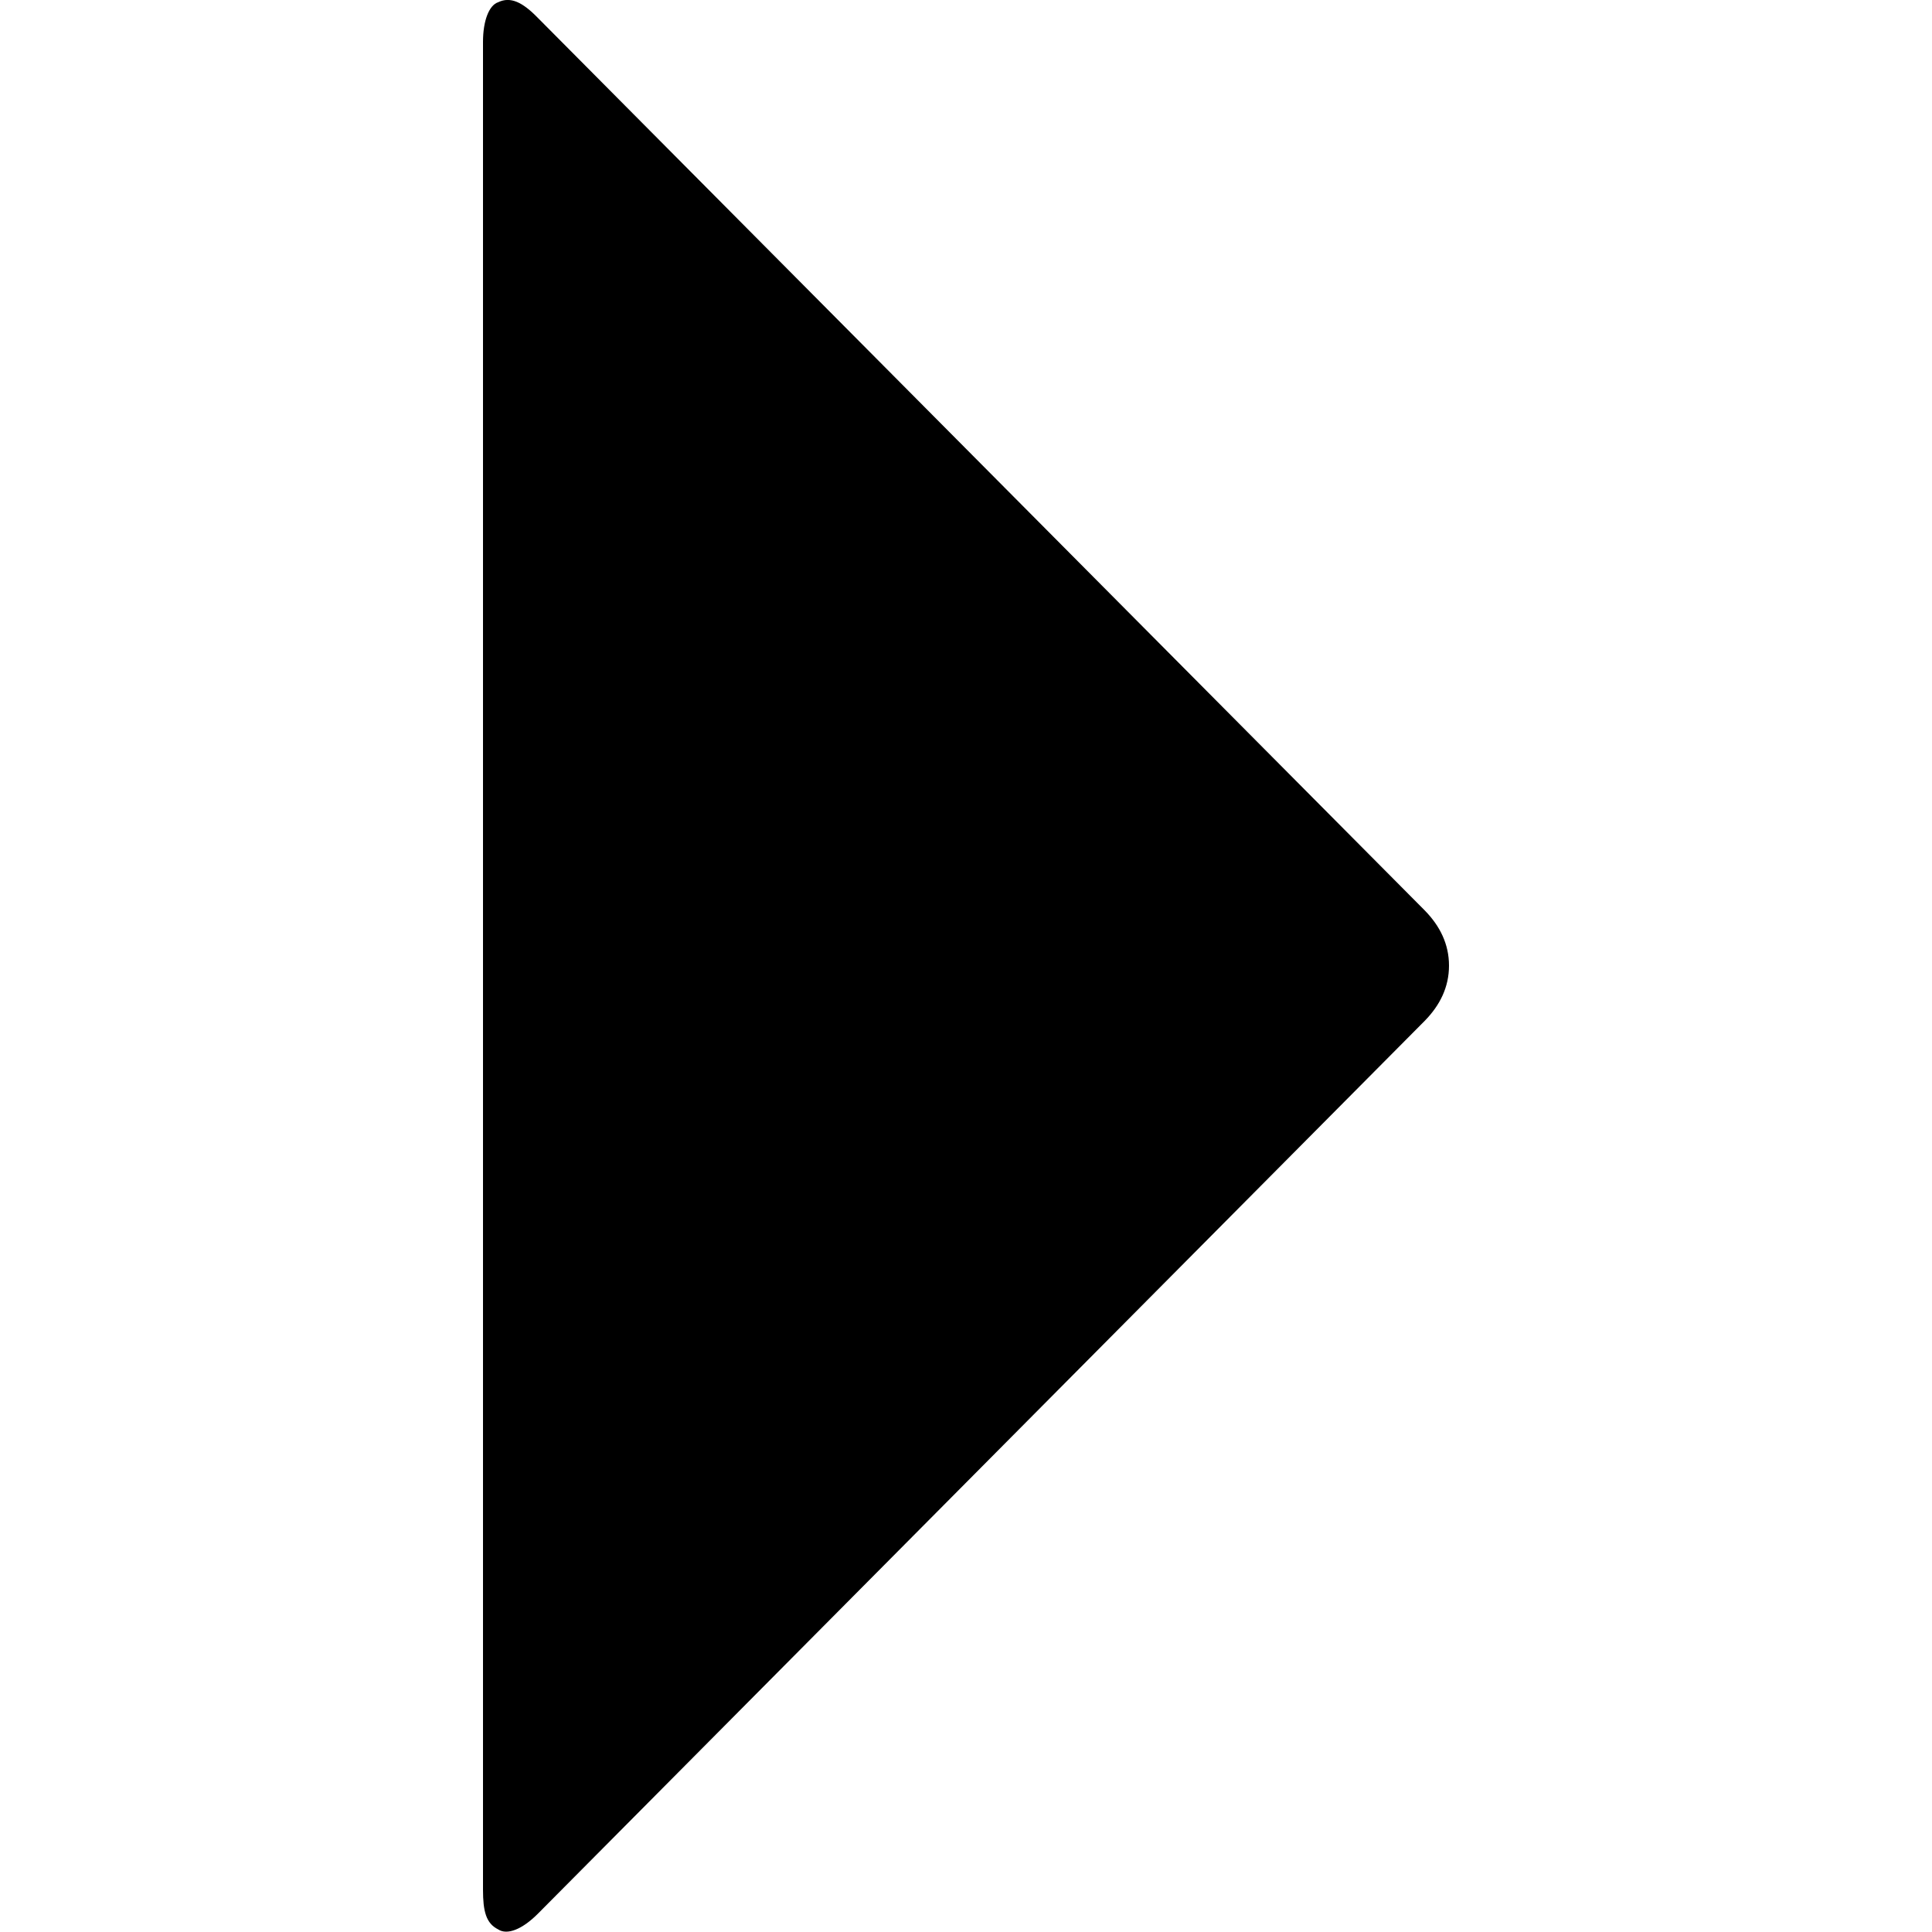
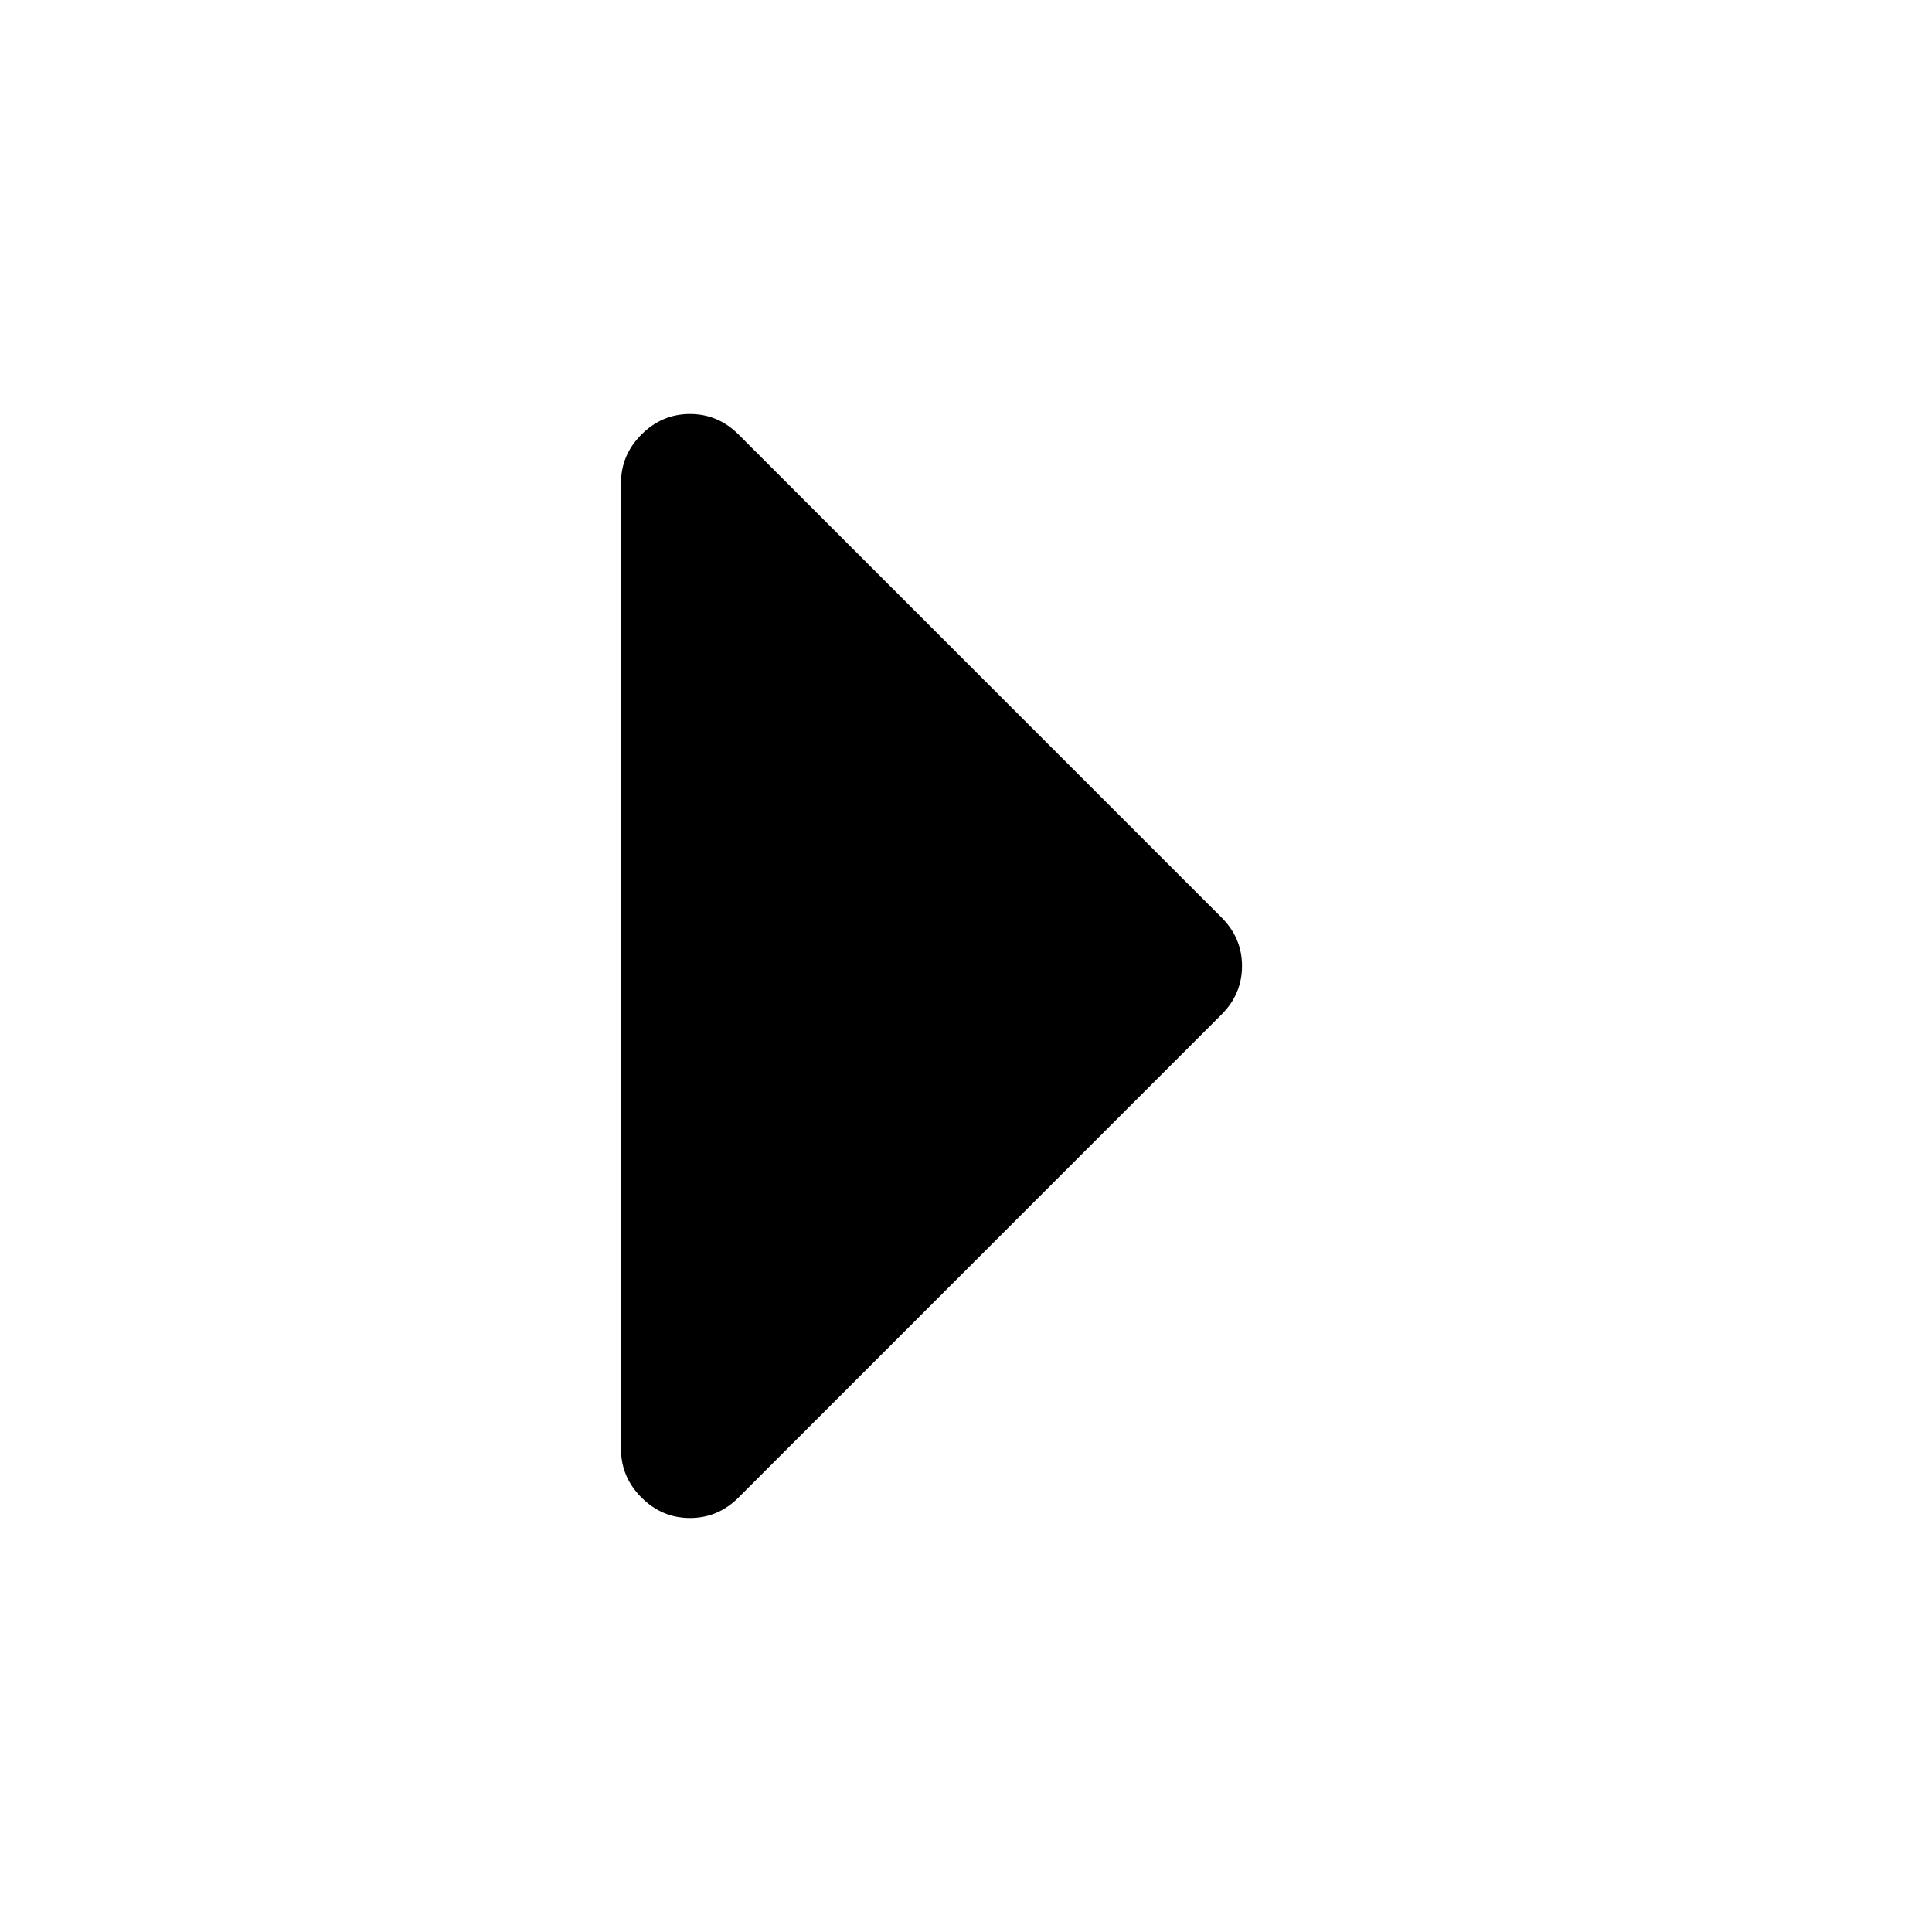
- <svg xmlns="http://www.w3.org/2000/svg" version="1.1" id="Layer_1" x="0px" y="0px" viewBox="-49 141 512 512" enable-background="new -49 141 512 512" xml:space="preserve">
-   <path d="M79,641.8c0,5.7,0.8,8.9,4,10.5c2.4,1.6,6.4,0,10.5-4.1l235.1-236.7c4-4.1,6.4-8.9,6.4-14.6s-2.4-10.5-6.4-14.6L93.5,145.7  c-4-4.1-7.2-5.7-10.5-4.1c-2.4,0.8-4,4.9-4,10.5" />
+ <svg xmlns="http://www.w3.org/2000/svg" width="1792" height="1792" viewBox="0 0 1792 1792">
+   <path d="M1152 896q0 26-19 45l-448 448q-19 19-45 19t-45-19-19-45v-896q0-26 19-45t45-19 45 19l448 448q19 19 19 45z" />
</svg>
